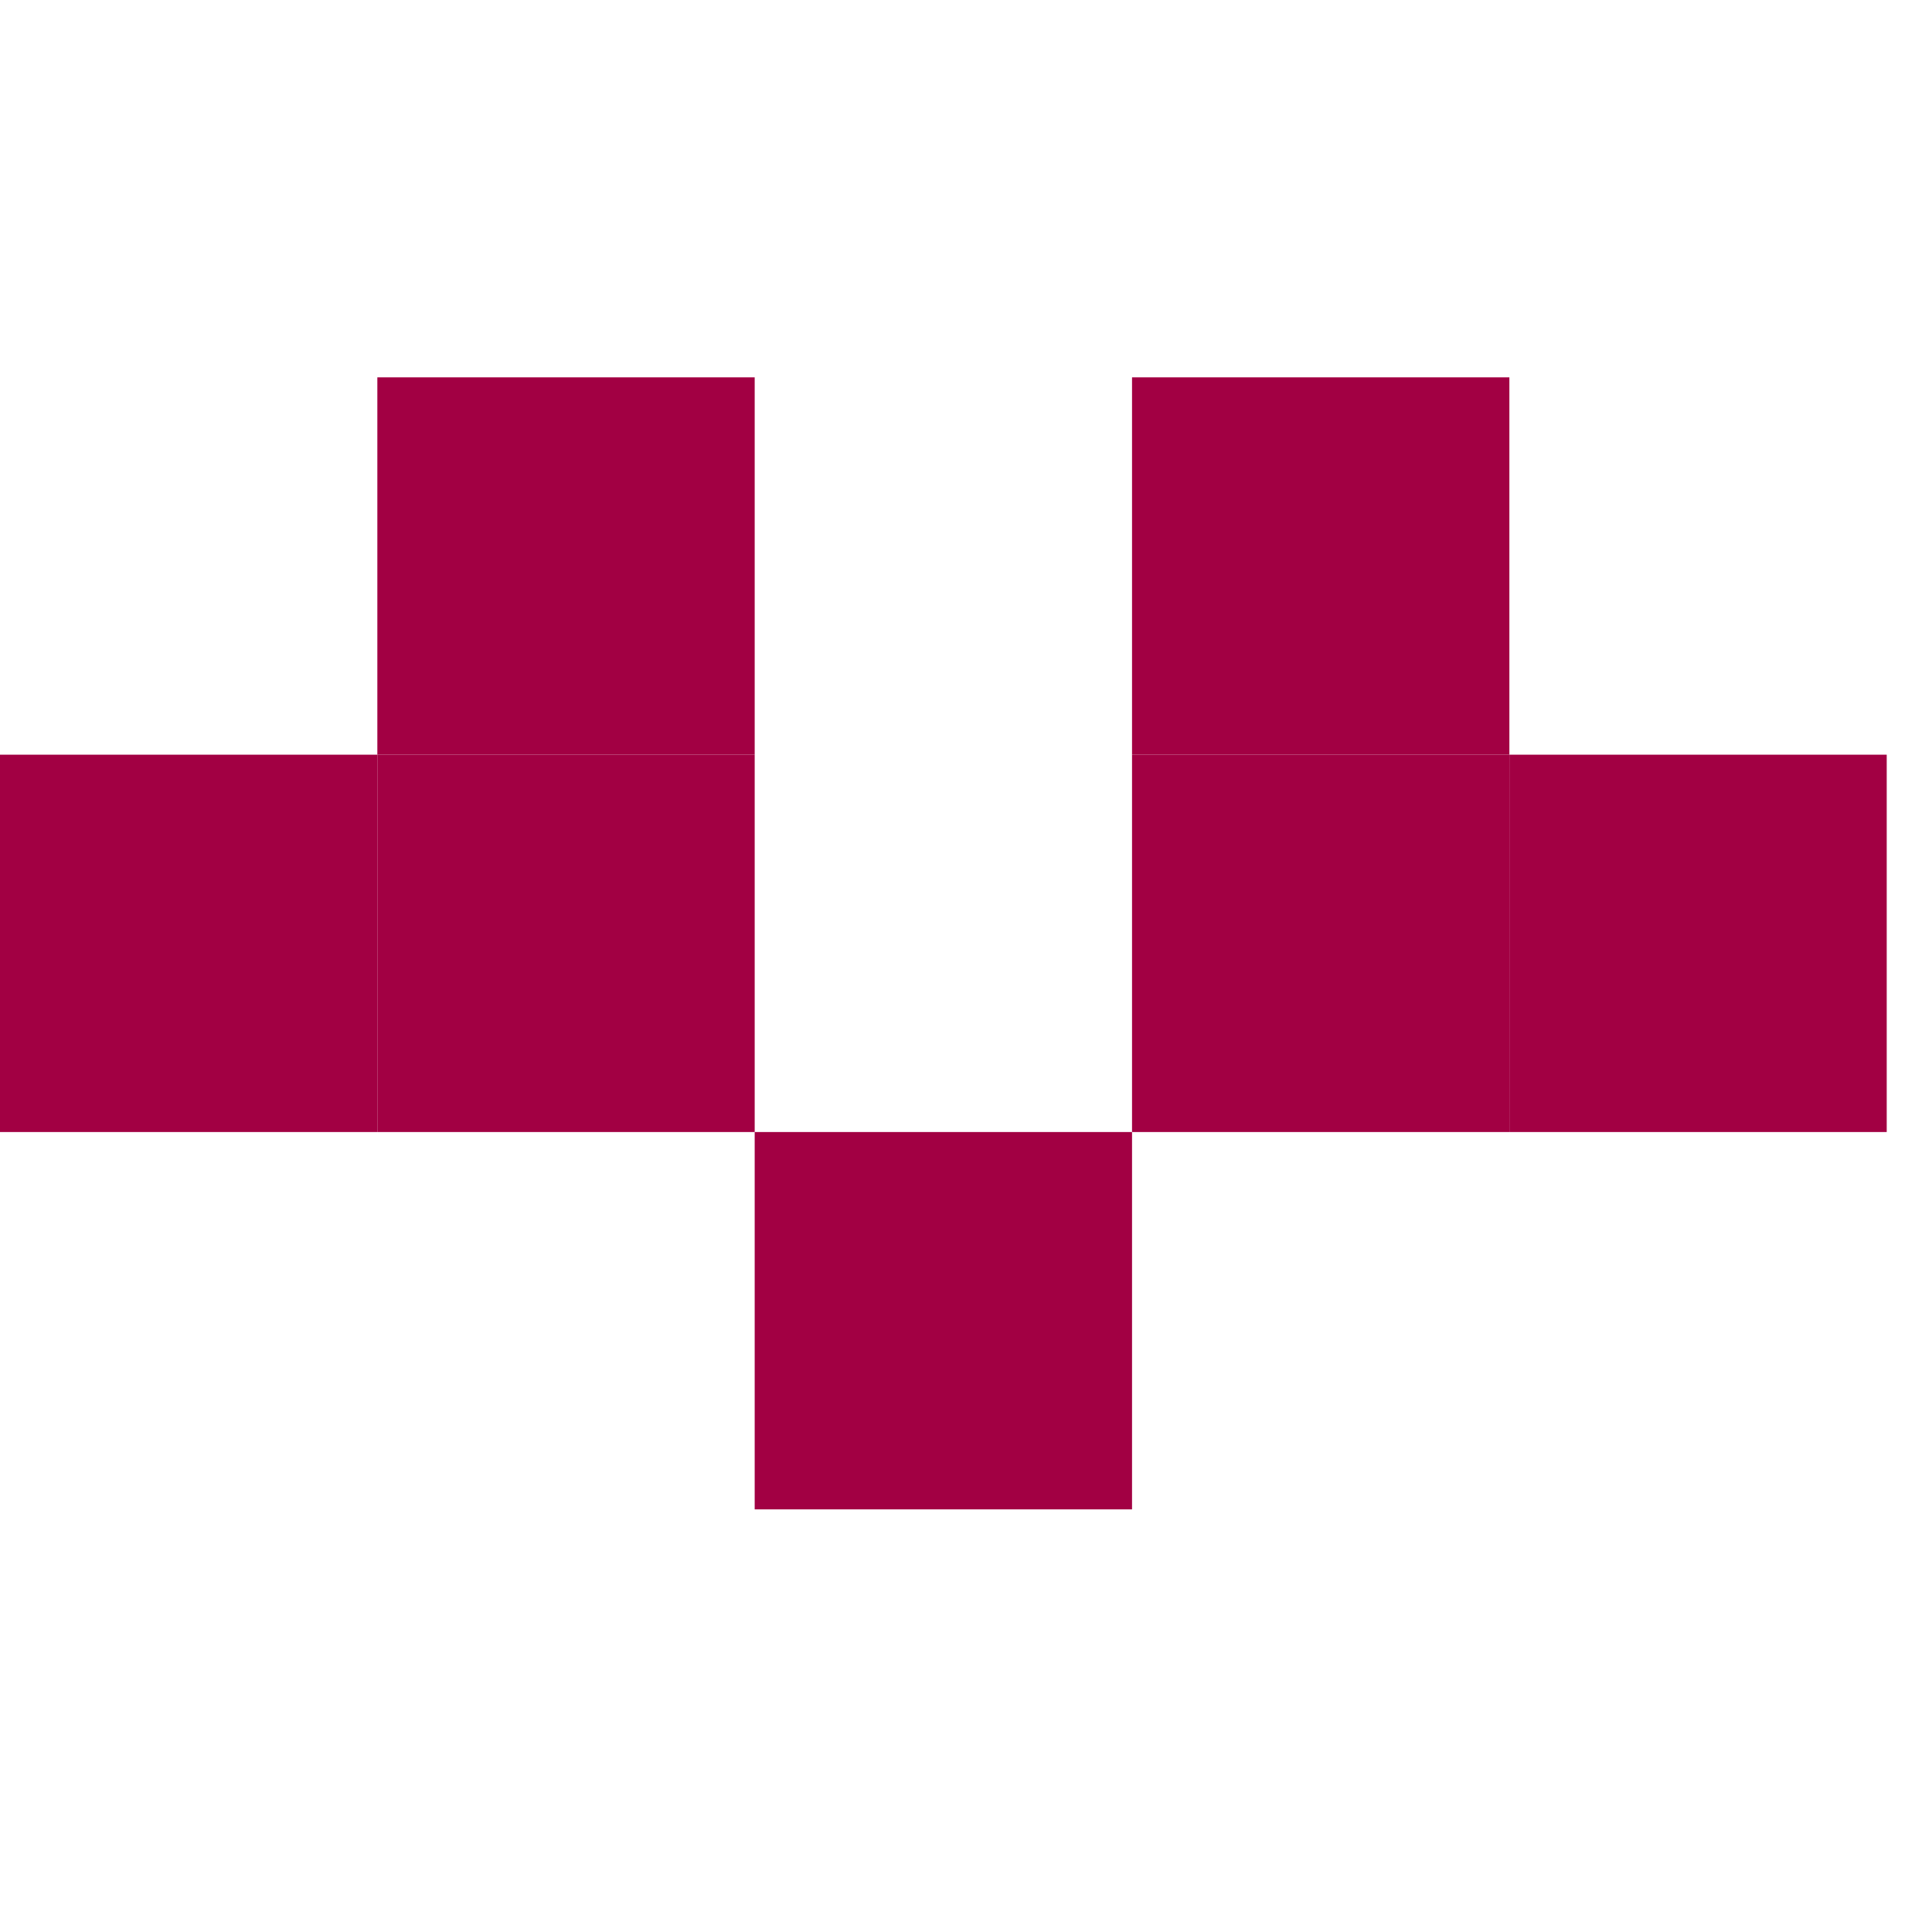
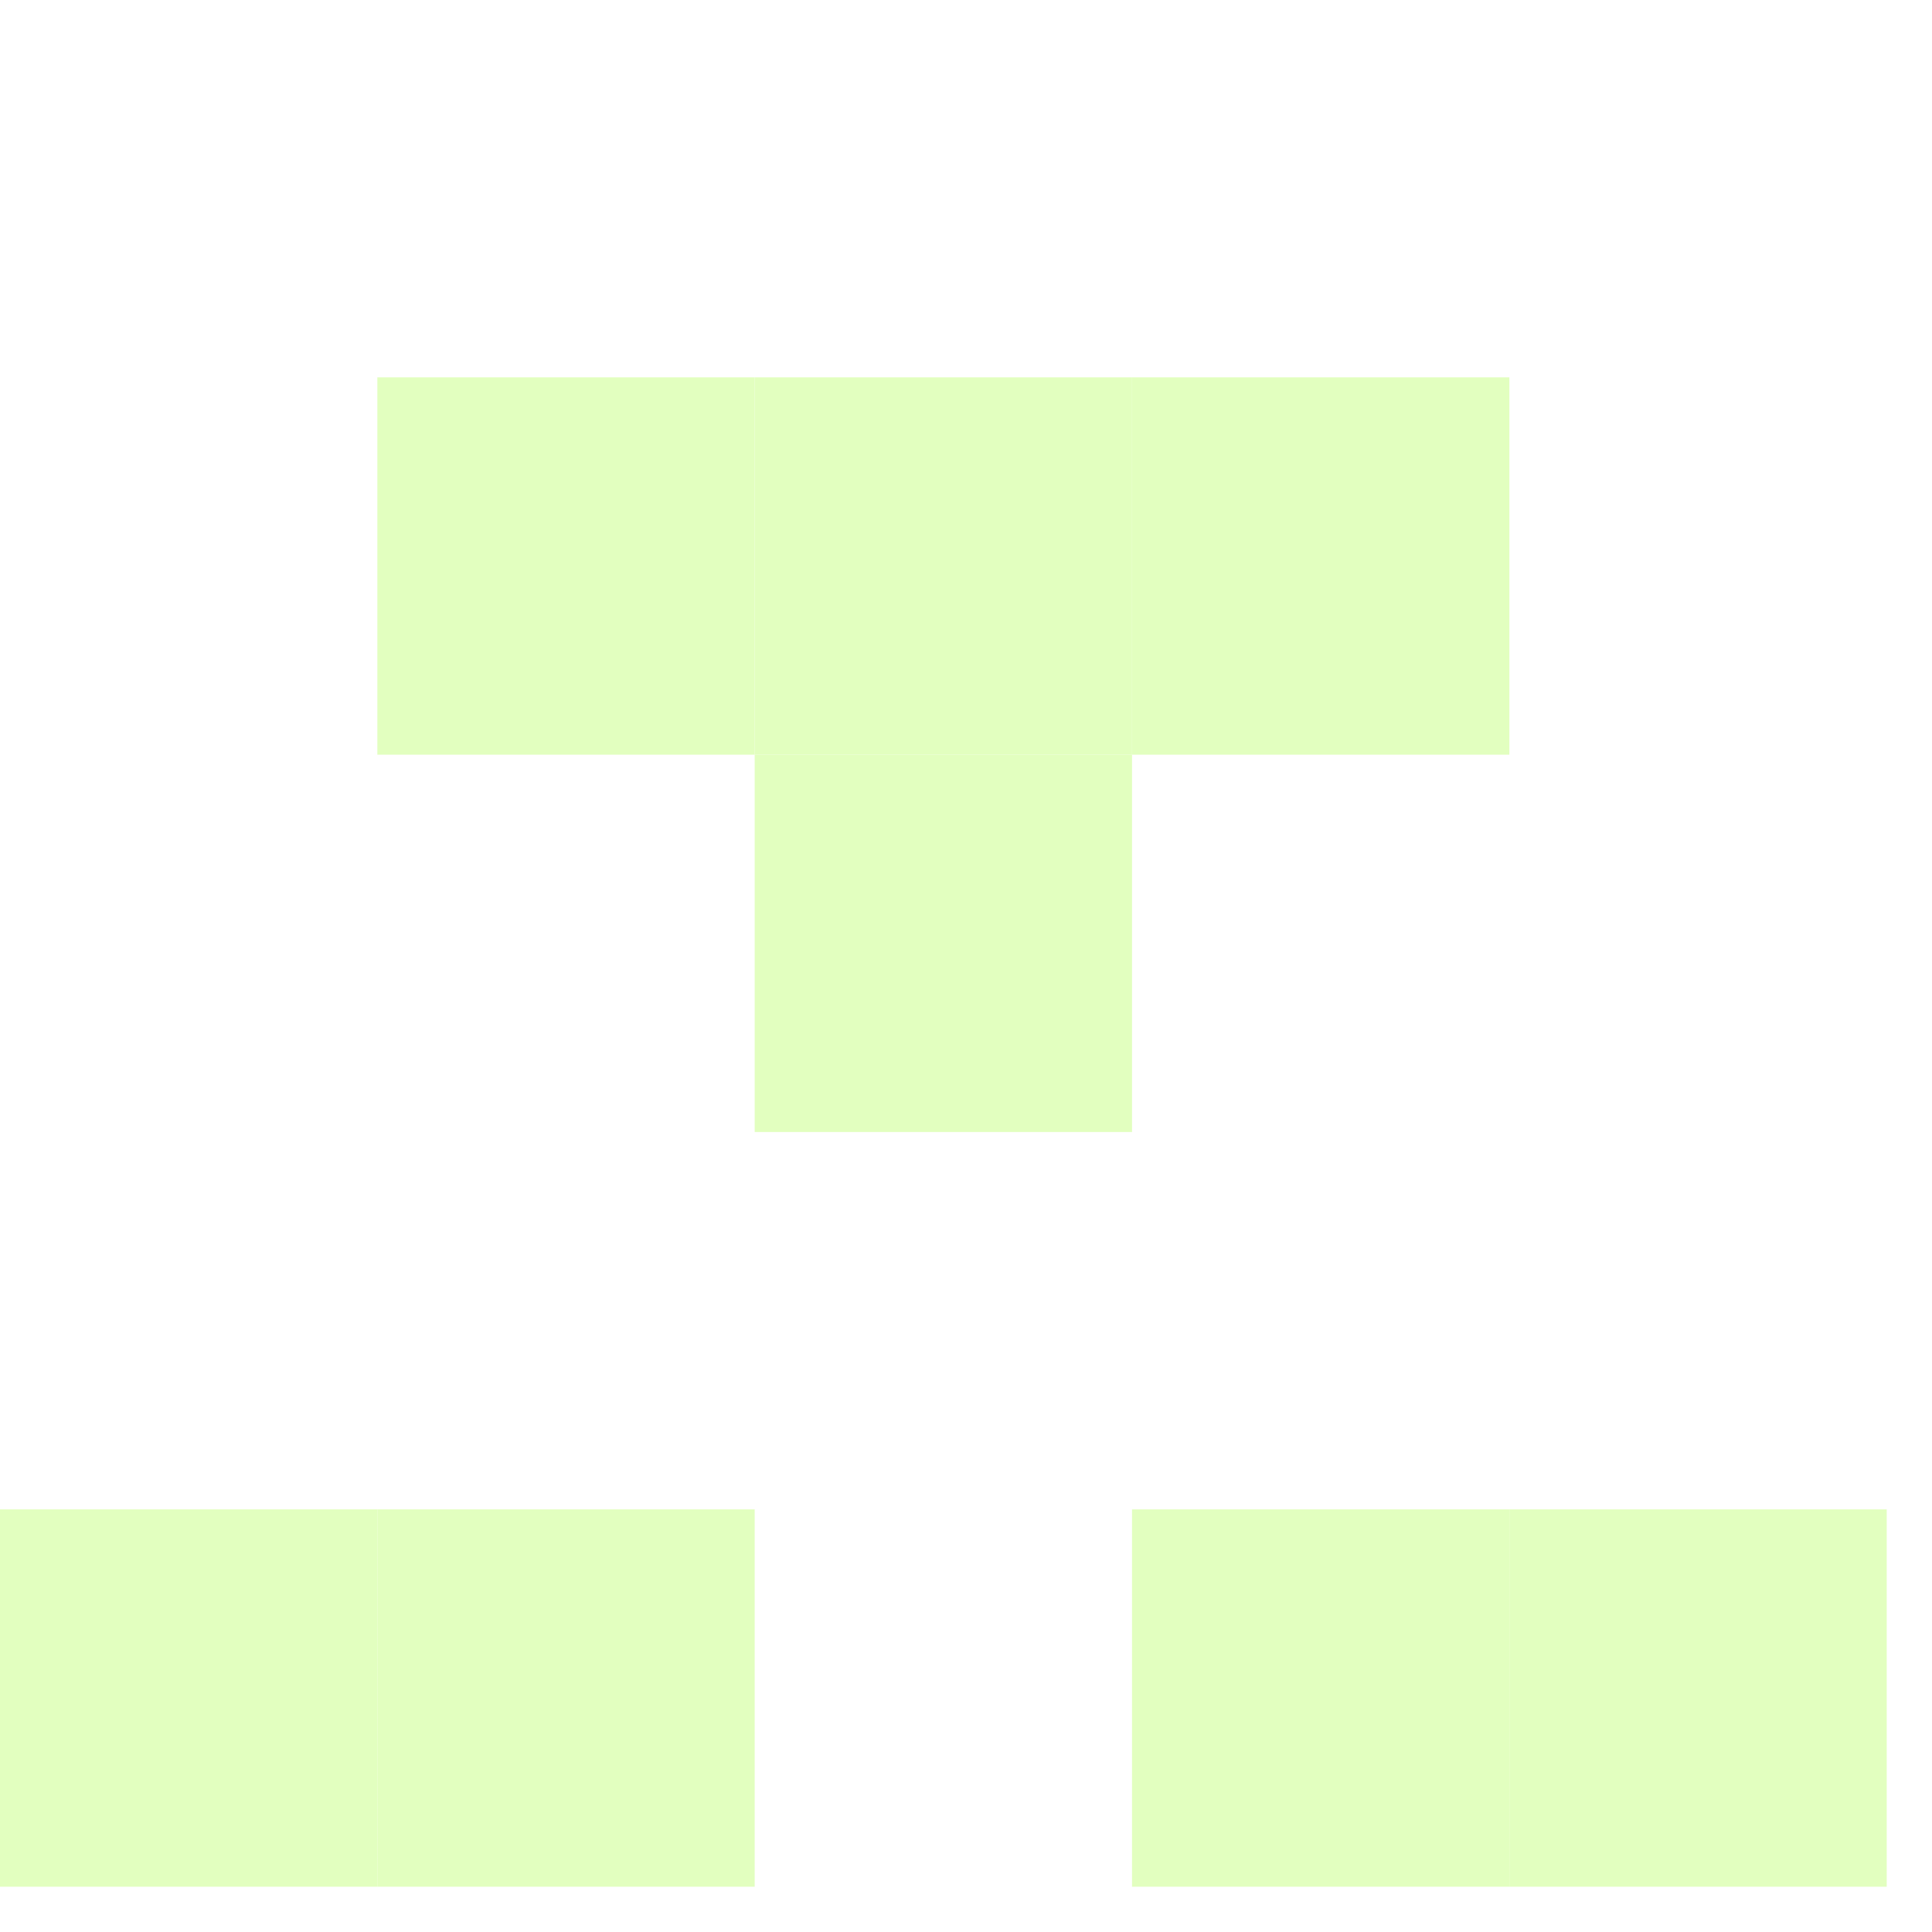
<svg xmlns="http://www.w3.org/2000/svg" id="example-identicon-18-svg" width="128" height="128" viewbox="0 0 128 128">
  <g>
    <rect x="0" y="0" width="25" height="25" fill="none" />
    <rect x="25" y="0" width="25" height="25" fill="none" />
    <rect x="50" y="0" width="25" height="25" fill="none" />
    <rect x="75" y="0" width="25" height="25" fill="none" />
    <rect x="100" y="0" width="25" height="25" fill="none" />
    <rect x="0" y="25" width="25" height="25" fill="none" />
-     <rect x="25" y="25" width="25" height="25" fill="#a20043" />
-     <rect x="50" y="25" width="25" height="25" fill="none" />
-     <rect x="75" y="25" width="25" height="25" fill="#a20043" />
+     <rect x="25" y="25" width="25" height="25" fill="#e2ffbf" />
+     <rect x="50" y="25" width="25" height="25" fill="#e2ffbf" />
+     <rect x="75" y="25" width="25" height="25" fill="#e2ffbf" />
    <rect x="100" y="25" width="25" height="25" fill="none" />
-     <rect x="0" y="50" width="25" height="25" fill="#a20043" />
-     <rect x="25" y="50" width="25" height="25" fill="#a20043" />
-     <rect x="50" y="50" width="25" height="25" fill="none" />
-     <rect x="75" y="50" width="25" height="25" fill="#a20043" />
-     <rect x="100" y="50" width="25" height="25" fill="#a20043" />
+     <rect x="0" y="50" width="25" height="25" fill="none" />
+     <rect x="25" y="50" width="25" height="25" fill="none" />
+     <rect x="50" y="50" width="25" height="25" fill="#e2ffbf" />
+     <rect x="75" y="50" width="25" height="25" fill="none" />
+     <rect x="100" y="50" width="25" height="25" fill="none" />
    <rect x="0" y="75" width="25" height="25" fill="none" />
    <rect x="25" y="75" width="25" height="25" fill="none" />
-     <rect x="50" y="75" width="25" height="25" fill="#a20043" />
+     <rect x="50" y="75" width="25" height="25" fill="none" />
    <rect x="75" y="75" width="25" height="25" fill="none" />
    <rect x="100" y="75" width="25" height="25" fill="none" />
-     <rect x="0" y="100" width="25" height="25" fill="none" />
-     <rect x="25" y="100" width="25" height="25" fill="none" />
+     <rect x="0" y="100" width="25" height="25" fill="#e2ffbf" />
+     <rect x="25" y="100" width="25" height="25" fill="#e2ffbf" />
    <rect x="50" y="100" width="25" height="25" fill="none" />
-     <rect x="75" y="100" width="25" height="25" fill="none" />
-     <rect x="100" y="100" width="25" height="25" fill="none" />
+     <rect x="75" y="100" width="25" height="25" fill="#e2ffbf" />
+     <rect x="100" y="100" width="25" height="25" fill="#e2ffbf" />
  </g>
</svg>
